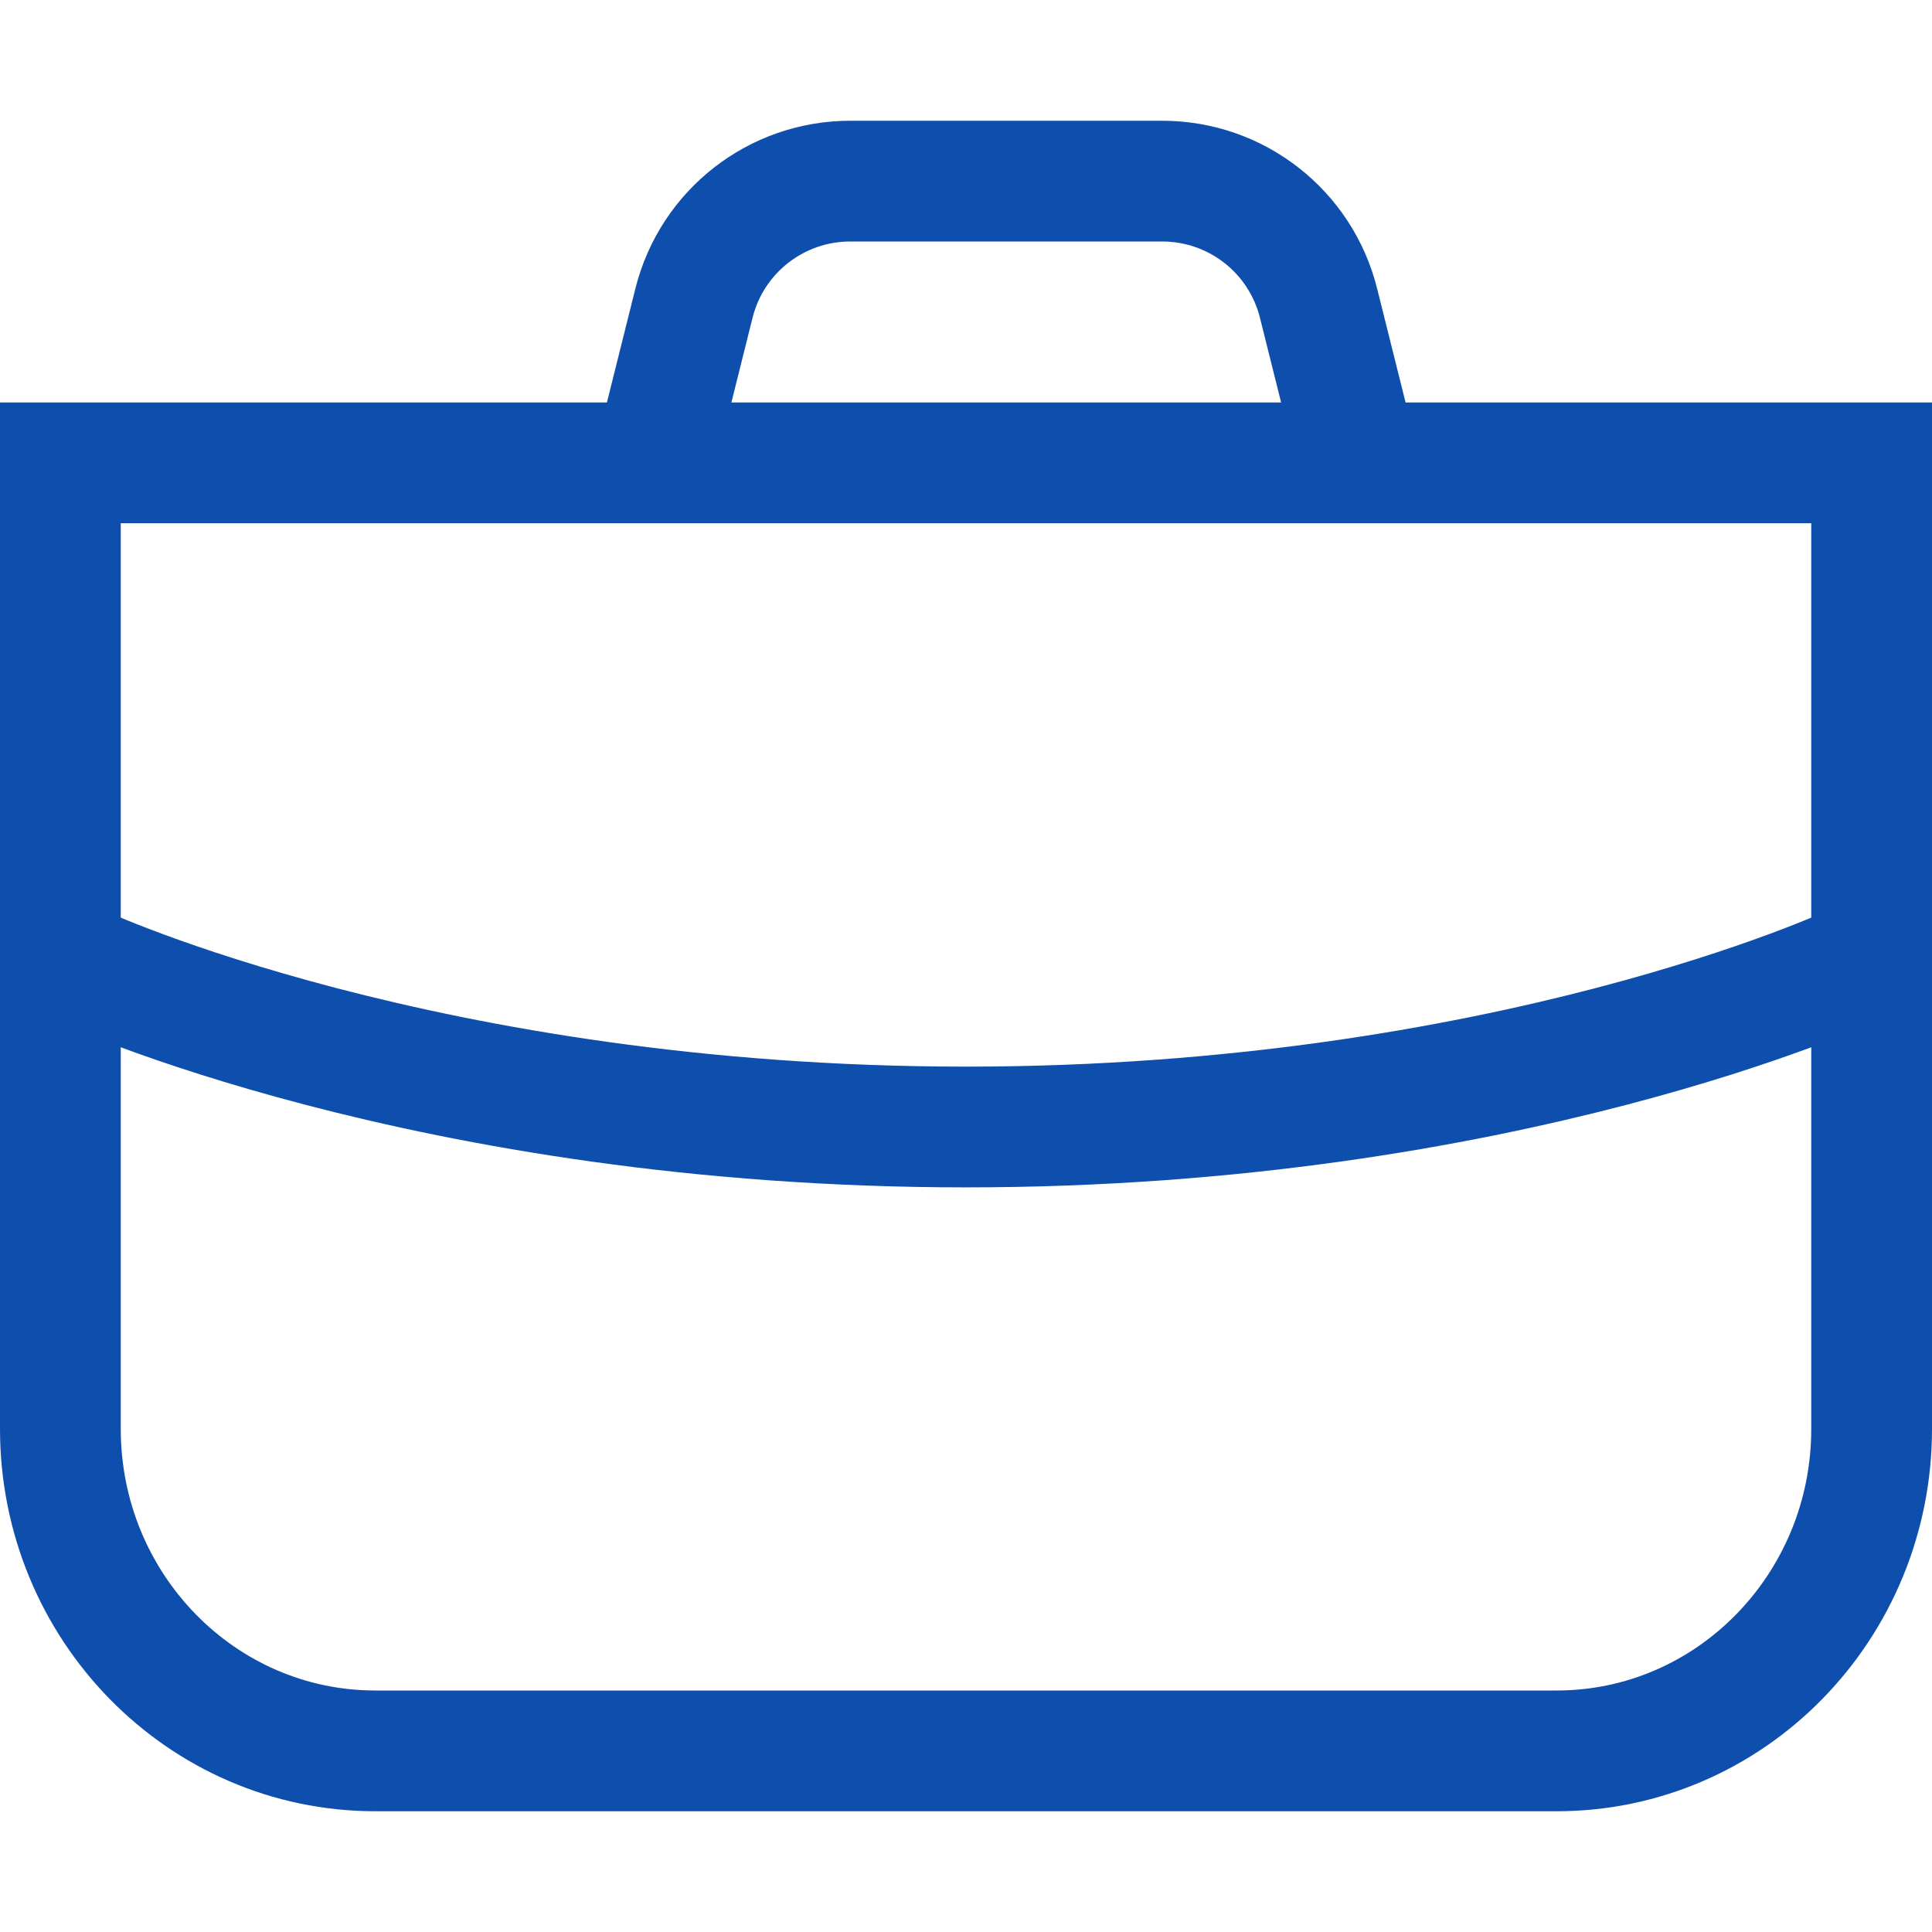
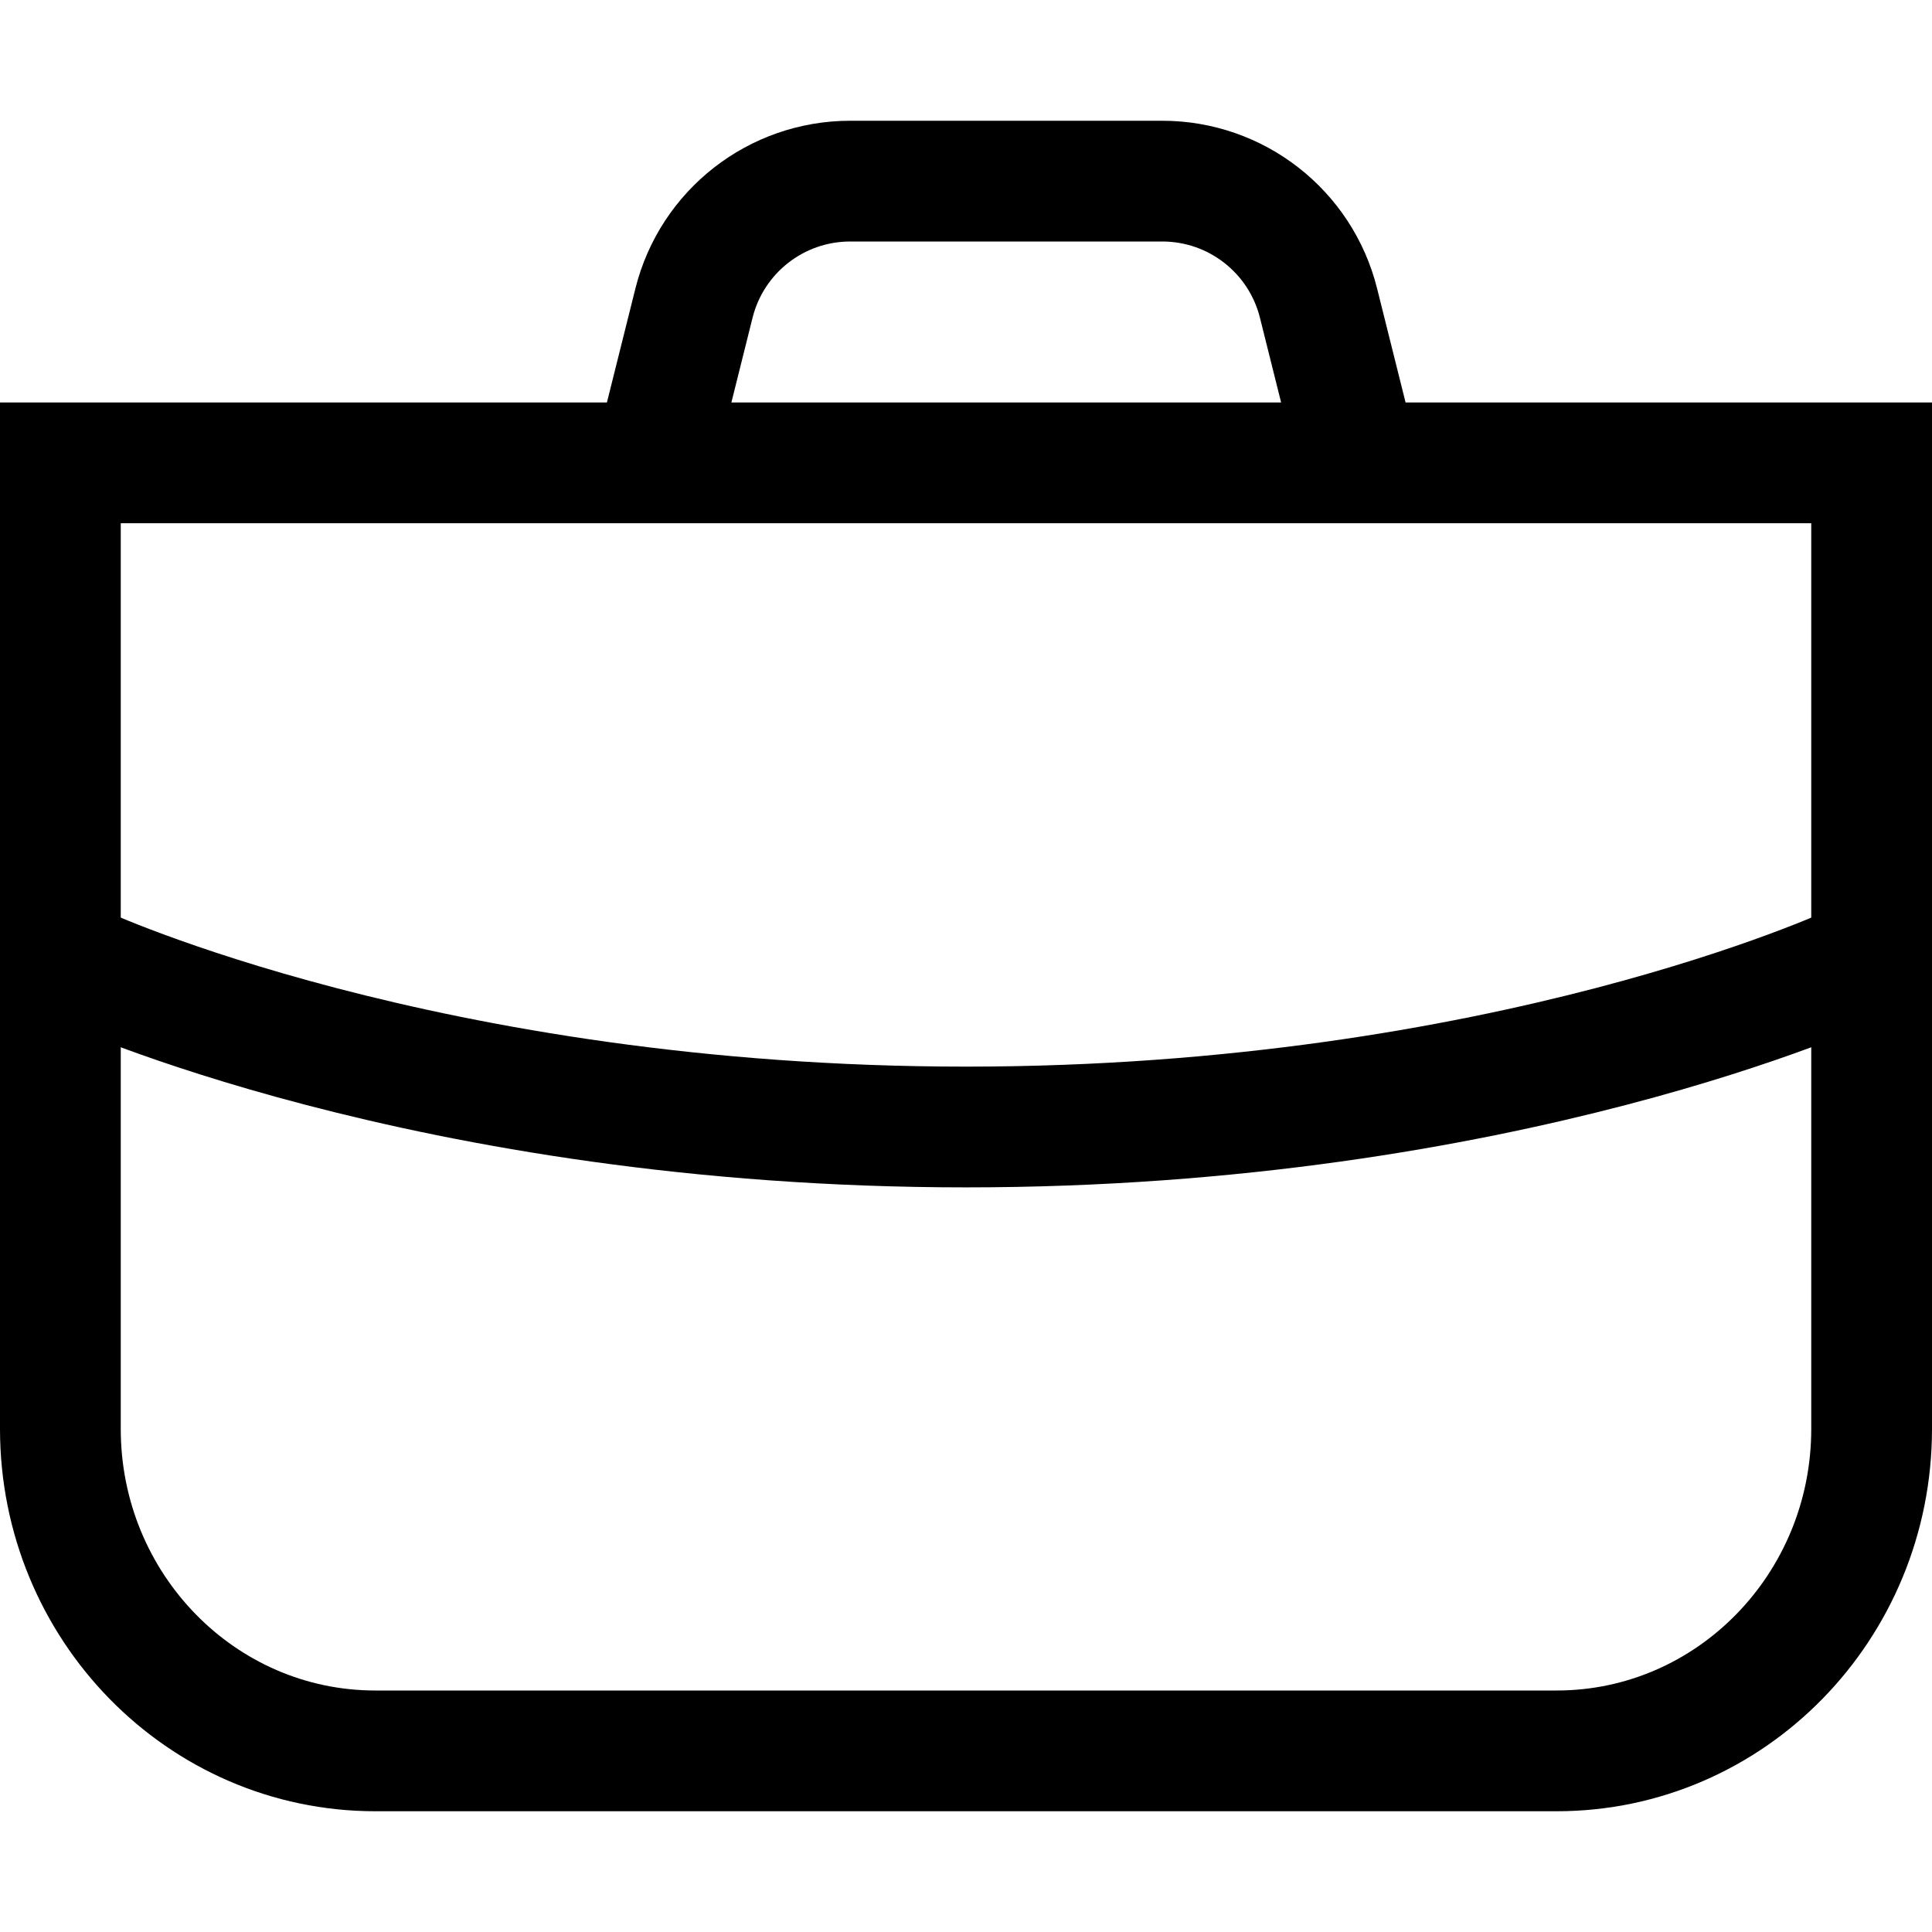
<svg xmlns="http://www.w3.org/2000/svg" width="24" height="24" viewBox="0 0 24 24">
  <g fill="none" fill-rule="evenodd">
-     <path stroke="#0E4EAD" stroke-width="1.5" d="M19.337,21.75 L4.663,21.75 C2.502,21.75 0.75,19.959 0.75,17.75 L0.75,5.75 L23.25,5.75 L23.25,17.75 C23.25,19.959 21.498,21.75 19.337,21.75 Z" />
-     <path stroke="#0E4EAD" stroke-width="1.5" d="M1 12C1 12 5.304 14 12 14 18.696 14 23 12 23 12M8 6.25L8.621 3.765C8.844 2.874 9.644 2.25 10.562 2.25L14.438 2.25C15.356 2.25 16.156 2.874 16.379 3.765L17 6.25" />
+     <path stroke="currentColor" stroke-width="1.5" d="M19.337,21.75 L4.663,21.75 C2.502,21.75 0.75,19.959 0.75,17.75 L0.75,5.75 L23.25,5.75 L23.25,17.75 C23.25,19.959 21.498,21.75 19.337,21.75 Z" />
+     <path stroke="currentColor" stroke-width="1.5" d="M1 12C1 12 5.304 14 12 14 18.696 14 23 12 23 12M8 6.25L8.621 3.765C8.844 2.874 9.644 2.25 10.562 2.25L14.438 2.25C15.356 2.25 16.156 2.874 16.379 3.765L17 6.25" />
  </g>
</svg>
